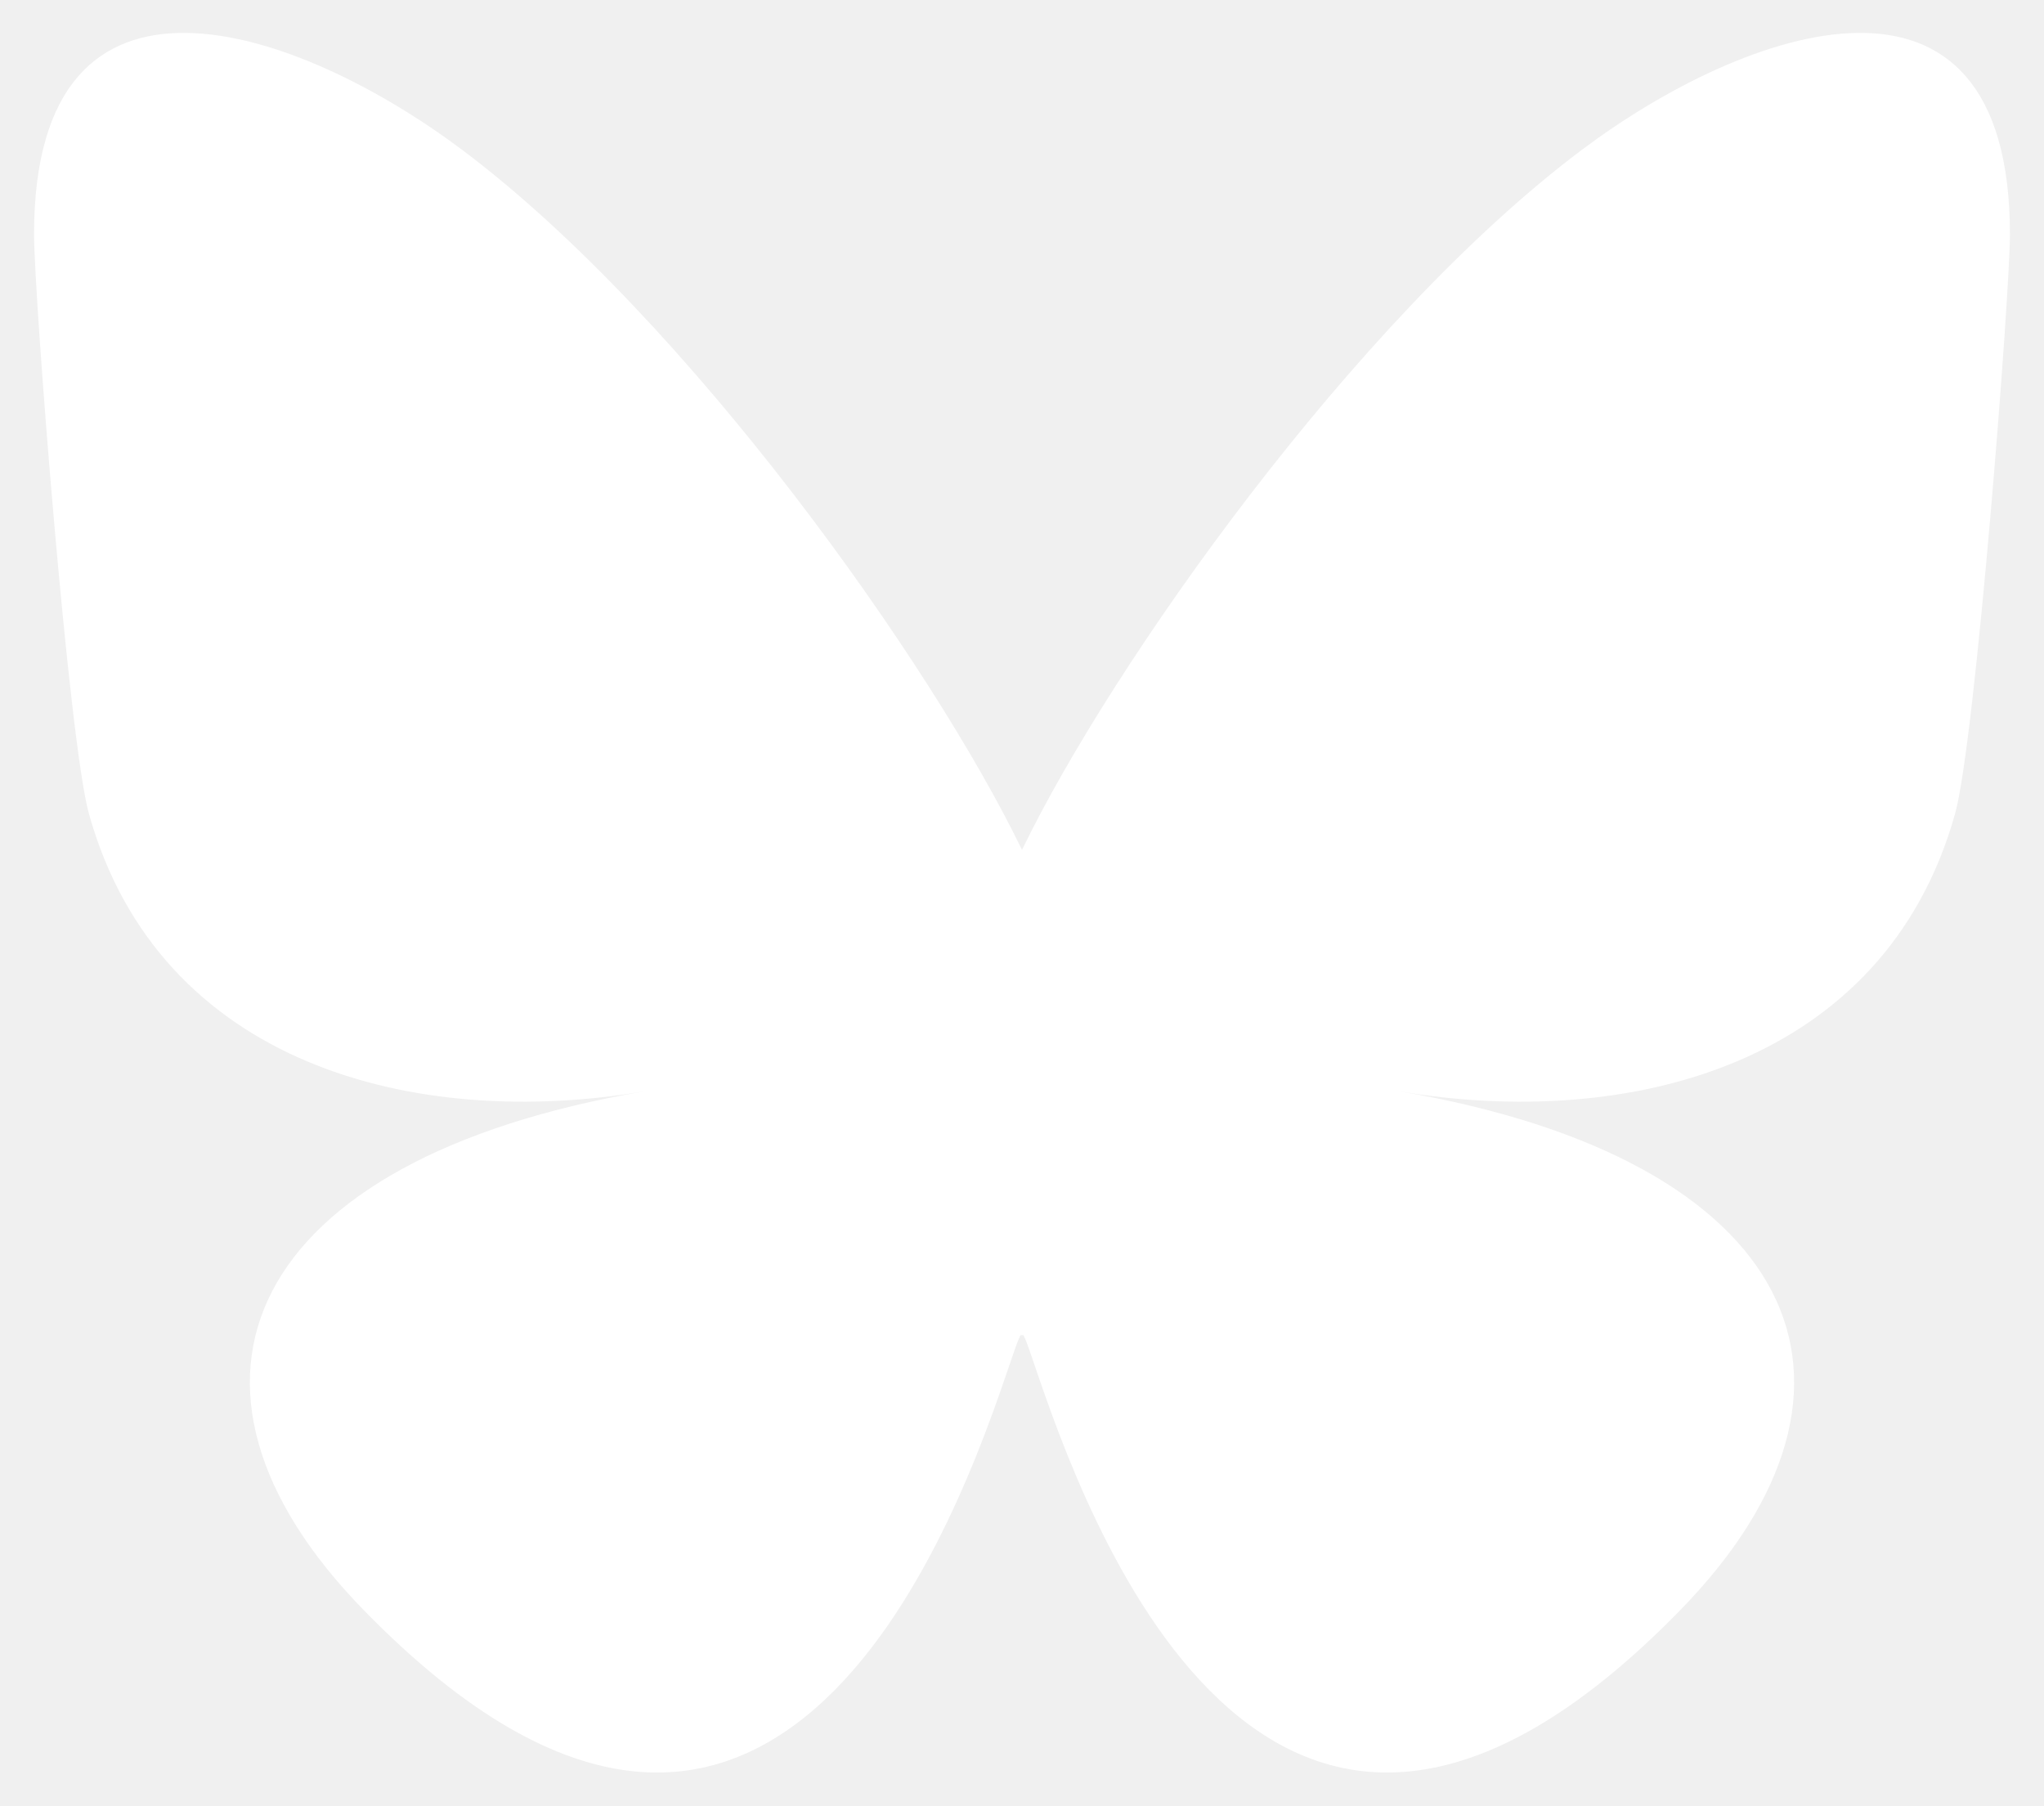
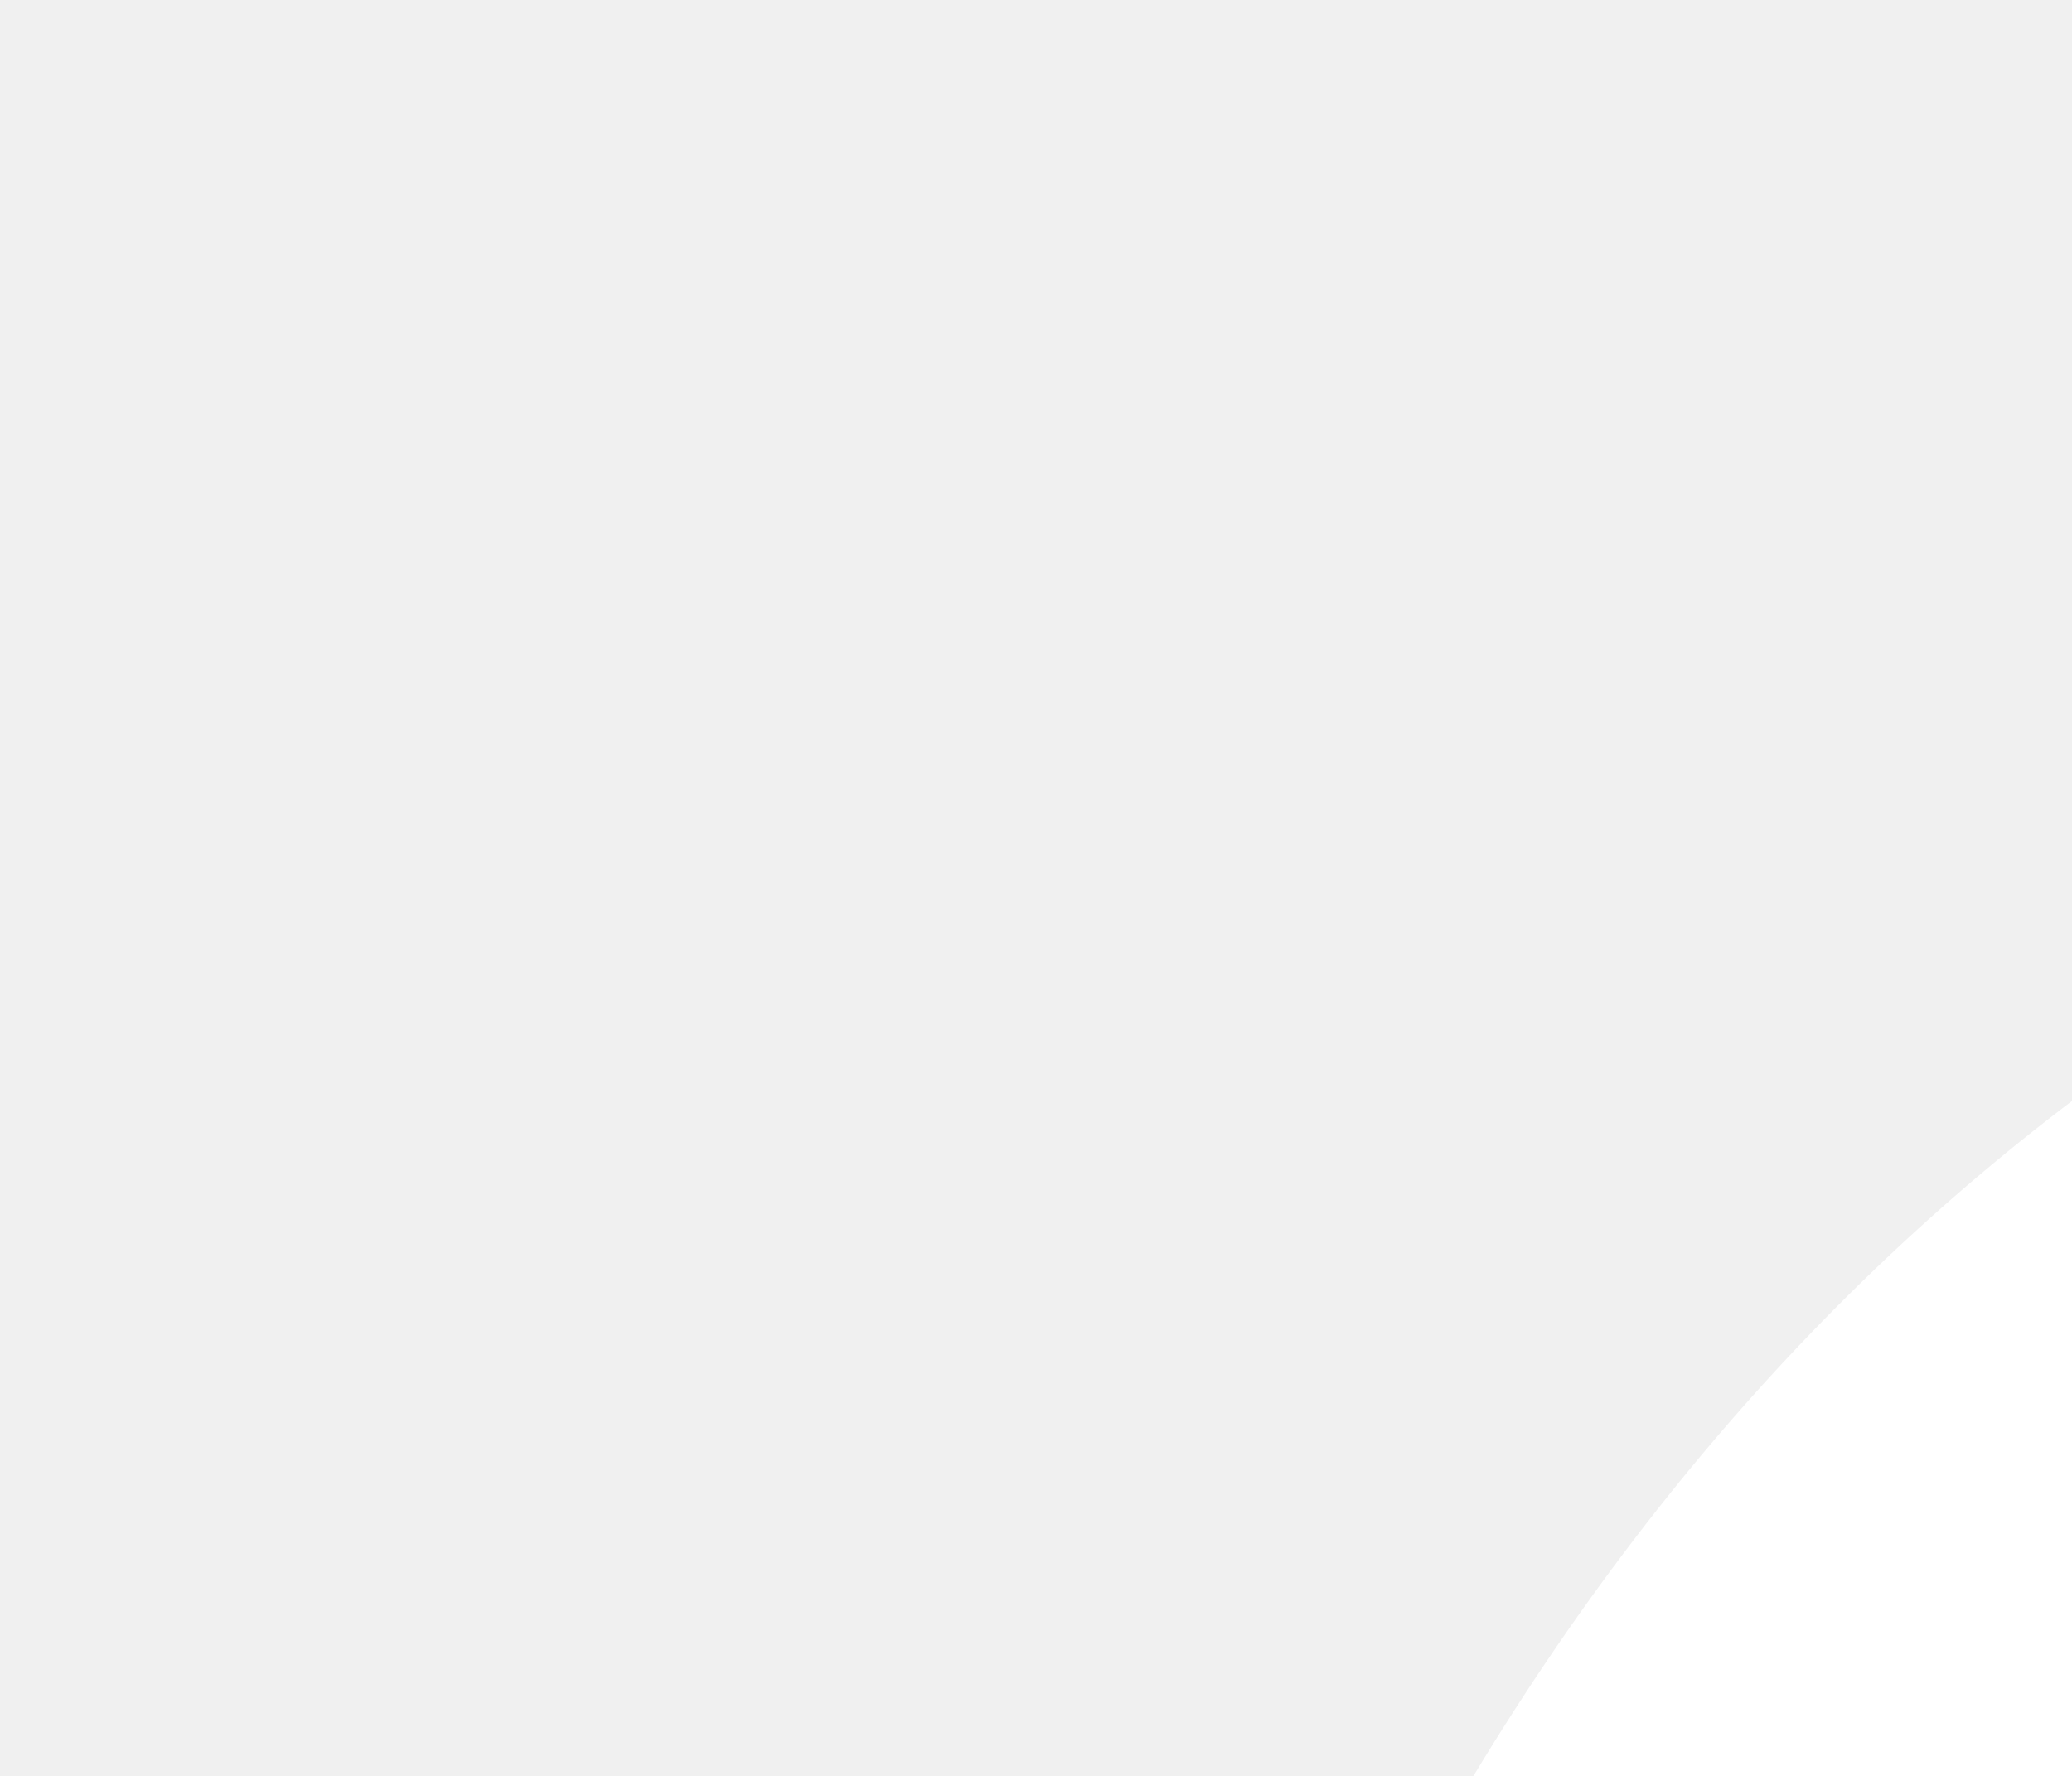
- <svg xmlns="http://www.w3.org/2000/svg" width="600" height="530" version="1.1" id="svg1">
+ <svg xmlns="http://www.w3.org/2000/svg" viewBox="0 0 24 28" height="24" width="28" version="1.1" id="svg1">
  <defs id="defs1" />
  <path d="m135.72 44.03c66.496 49.921 138.02 151.14 164.28 205.46 26.262-54.316 97.782-155.54 164.28-205.46 47.98-36.021 125.72-63.892 125.72 24.795 0 17.712-10.155 148.79-16.111 170.07-20.703 73.984-96.144 92.854-163.25 81.433 117.3 19.964 147.14 86.092 82.697 152.22-122.39 125.59-175.91-31.511-189.63-71.766-2.514-7.38-3.69-10.832-3.708-7.896-0.017-2.936-1.194 0.517-3.708 7.896-13.714 40.255-67.233 197.36-189.63 71.766-64.444-66.128-34.605-132.26 82.697-152.22-67.108 11.421-142.55-7.449-163.25-81.433-5.956-21.282-16.111-152.36-16.111-170.07 0-88.687 77.742-60.816 125.72-24.795z" fill="#1185fe" id="path1" style="fill:#ffffff;fill-opacity:1" />
</svg>
